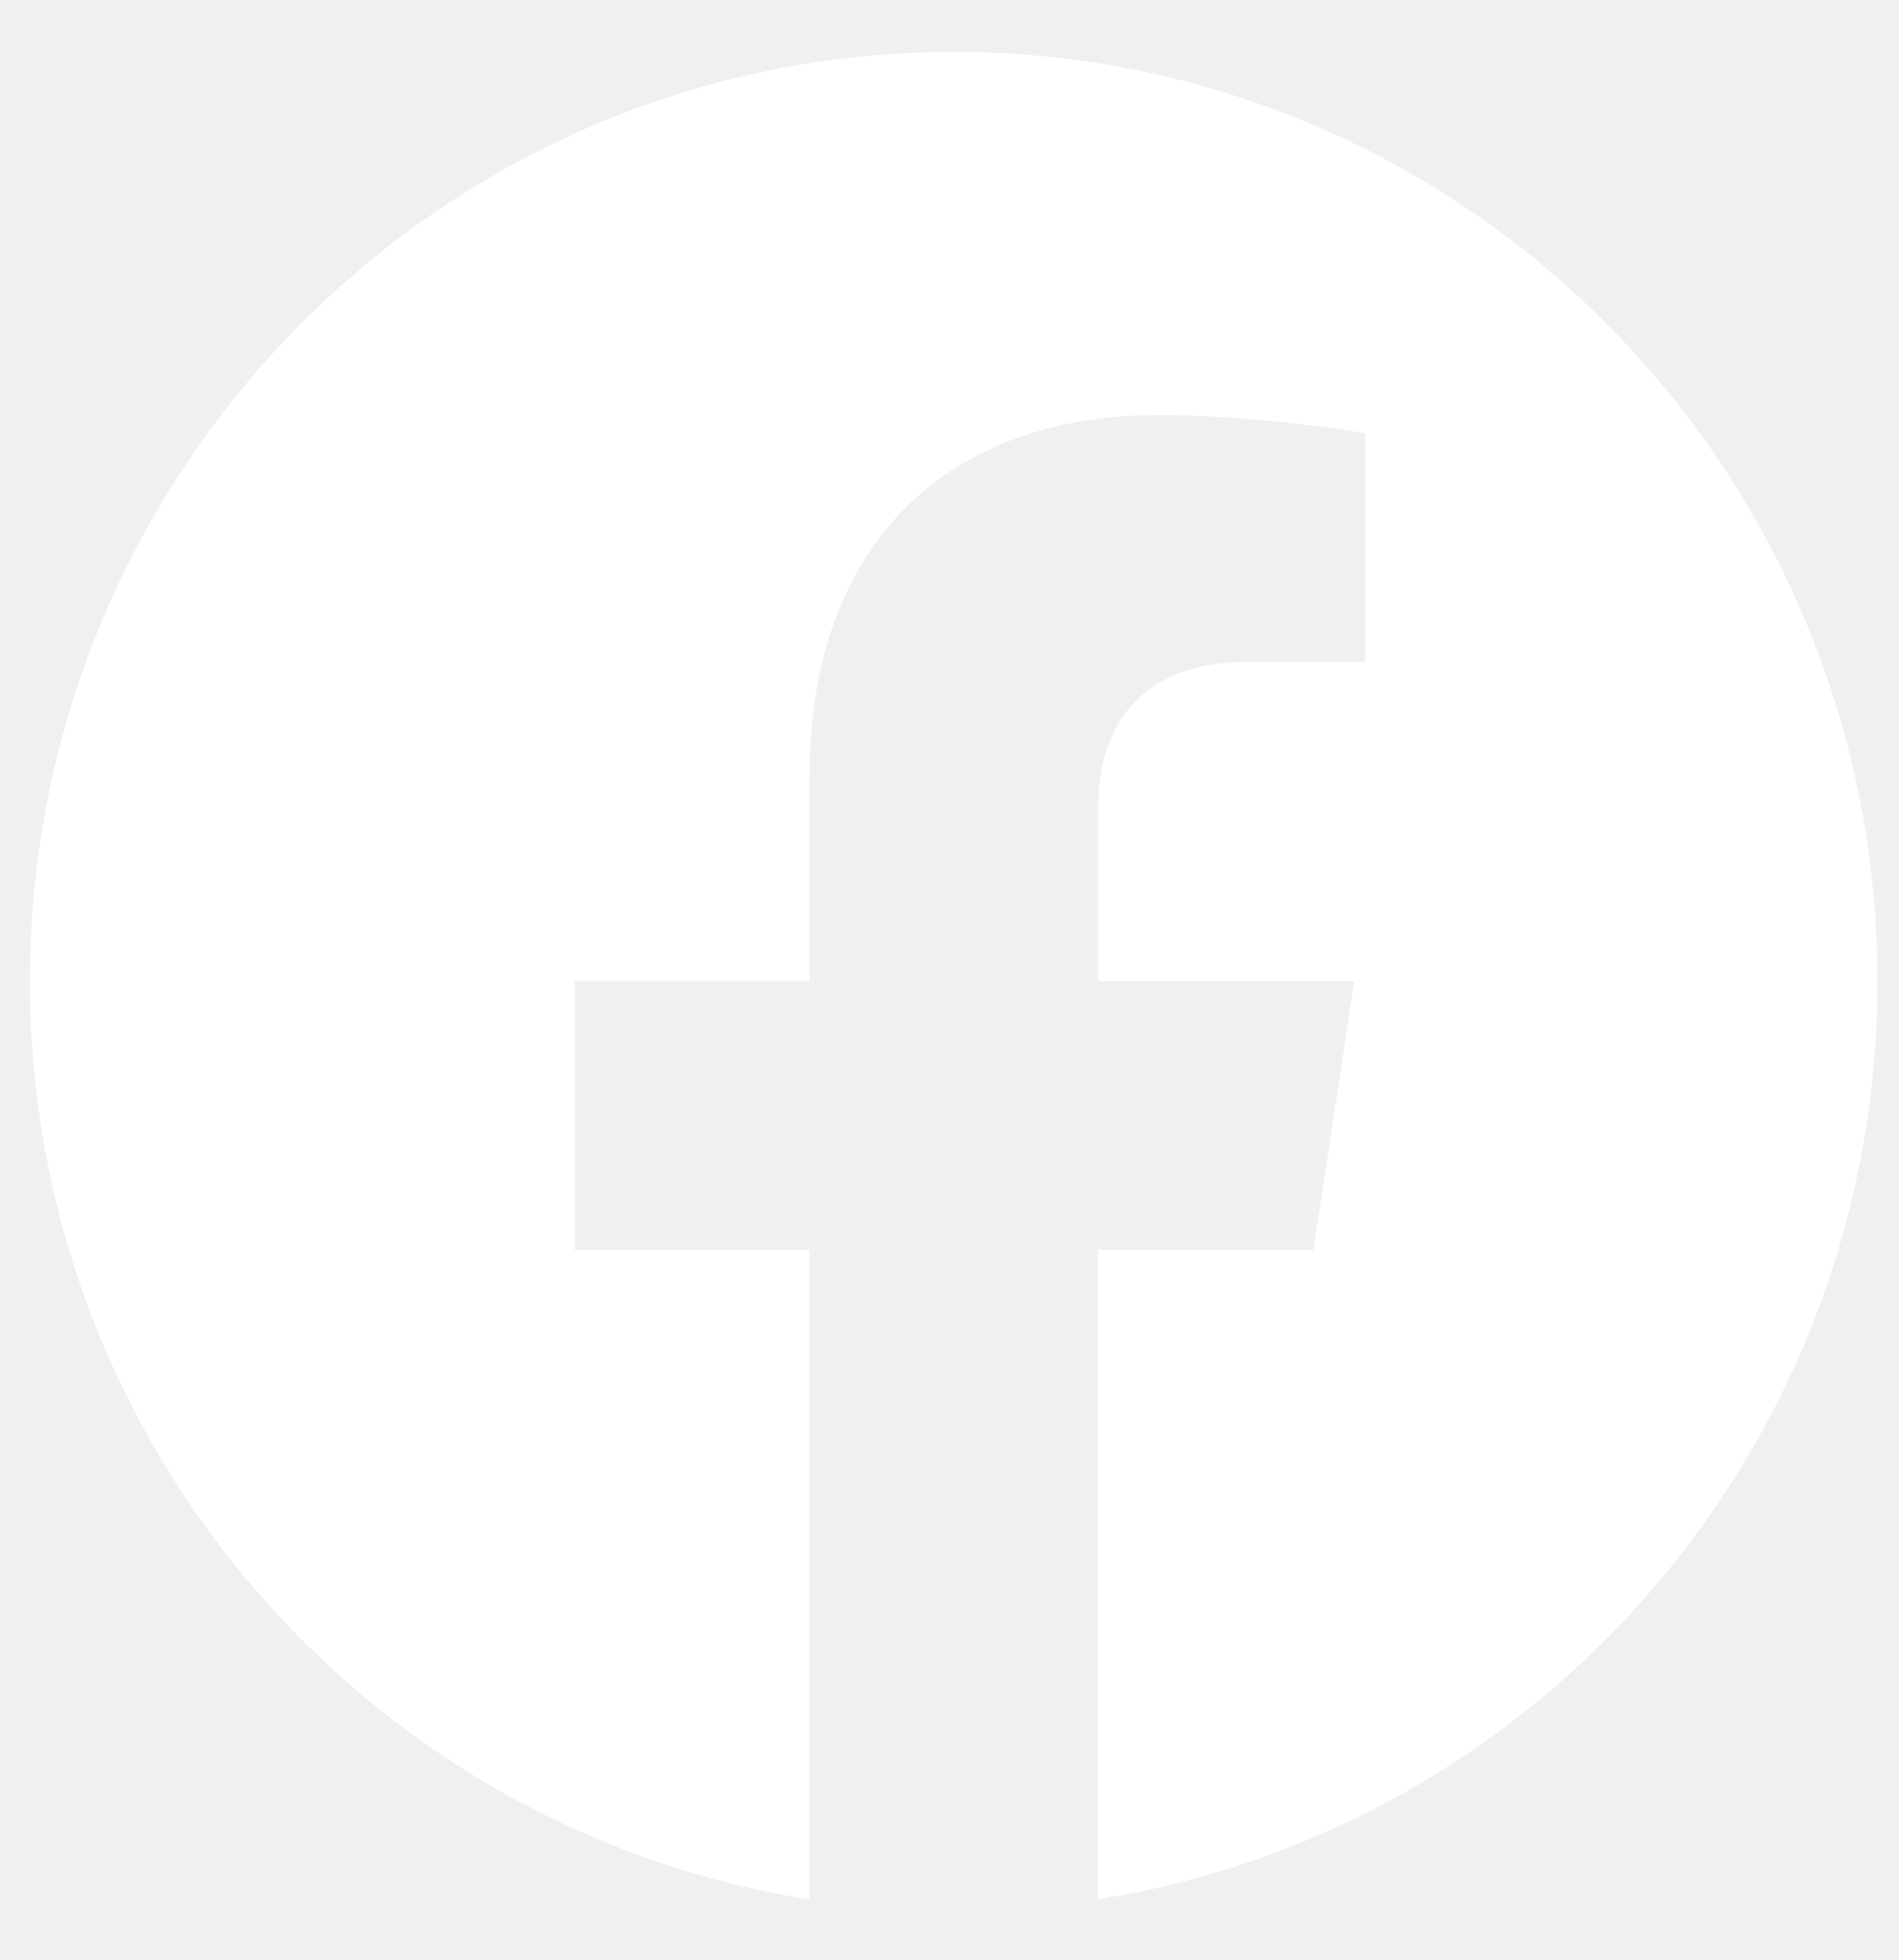
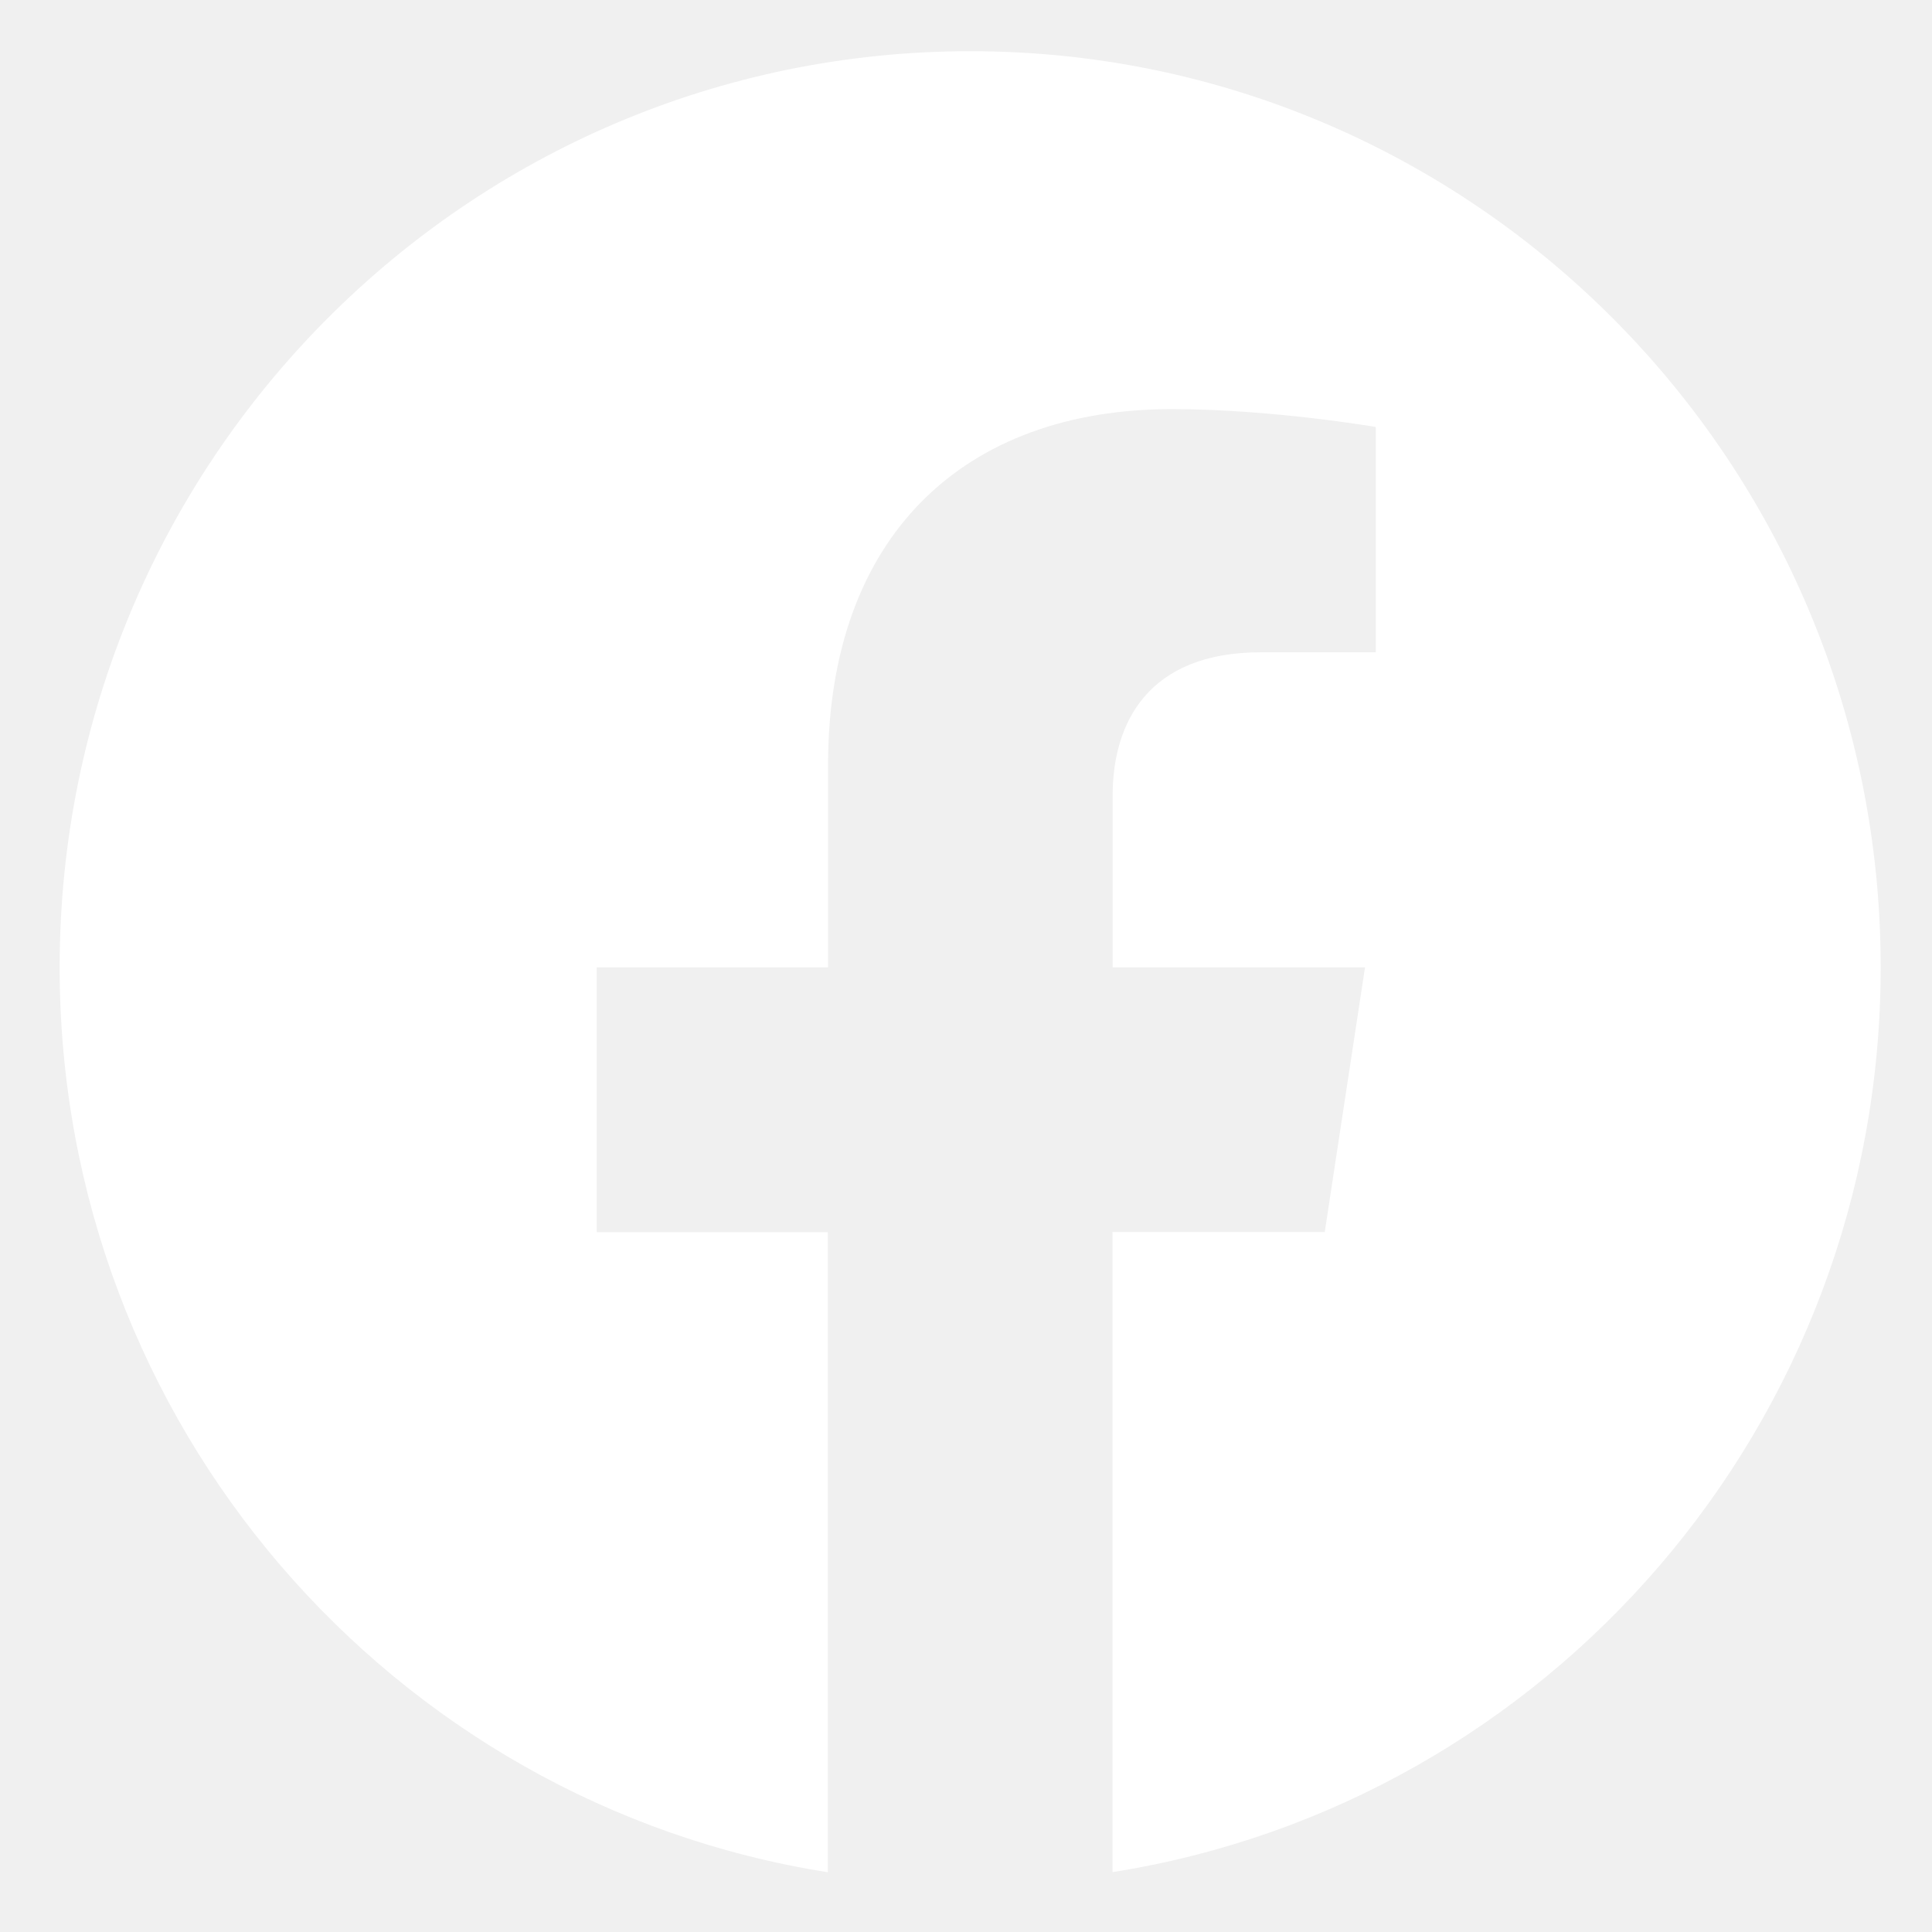
- <svg xmlns="http://www.w3.org/2000/svg" width="31" height="32" viewBox="0 0 31 32" fill="none">
+ <svg xmlns="http://www.w3.org/2000/svg" width="24" height="24" viewBox="0 0 31 32" fill="none">
  <path d="M30.65 16.022C30.65 7.641 23.898 0.848 15.571 0.848C7.239 0.85 0.488 7.641 0.488 16.023C0.488 23.595 6.003 29.872 13.211 31.01V20.408H9.384V16.023H13.215V12.678C13.215 8.876 15.467 6.776 18.911 6.776C20.562 6.776 22.287 7.072 22.287 7.072V10.804H20.385C18.513 10.804 17.929 11.975 17.929 13.175V16.022H22.109L21.442 20.406H17.927V31.008C25.135 29.87 30.65 23.593 30.65 16.022Z" fill="white" />
</svg>
